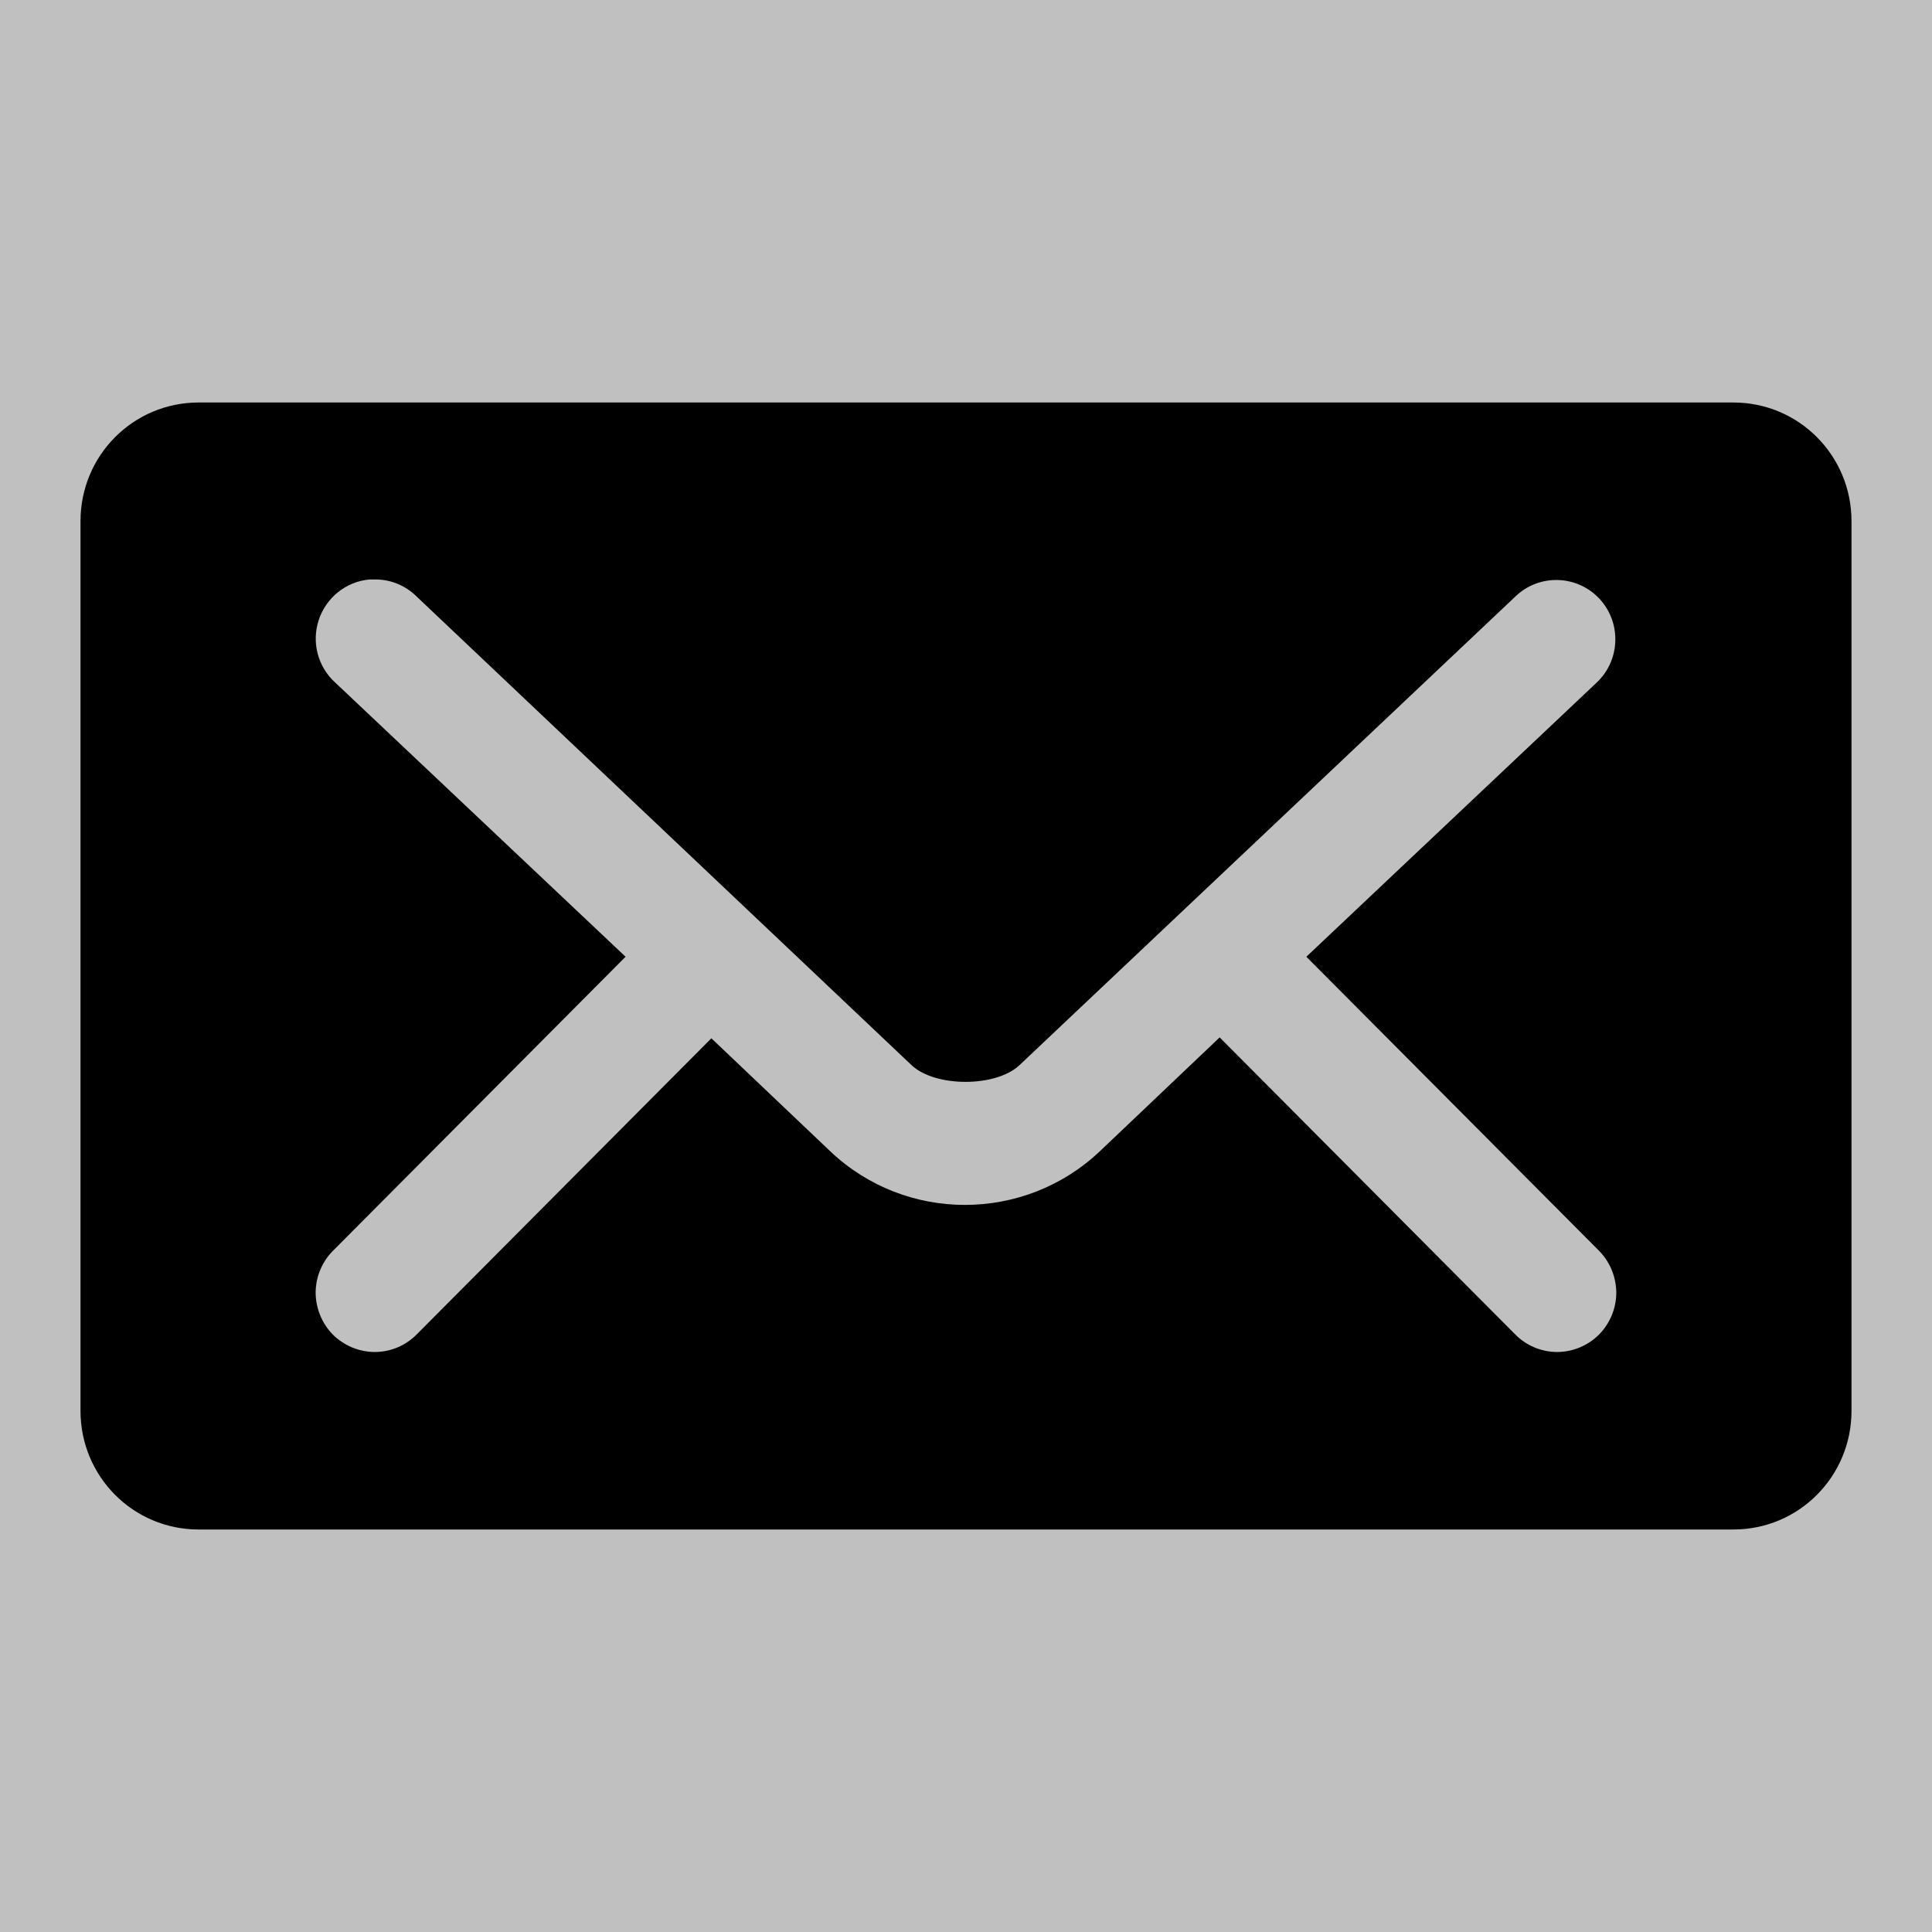
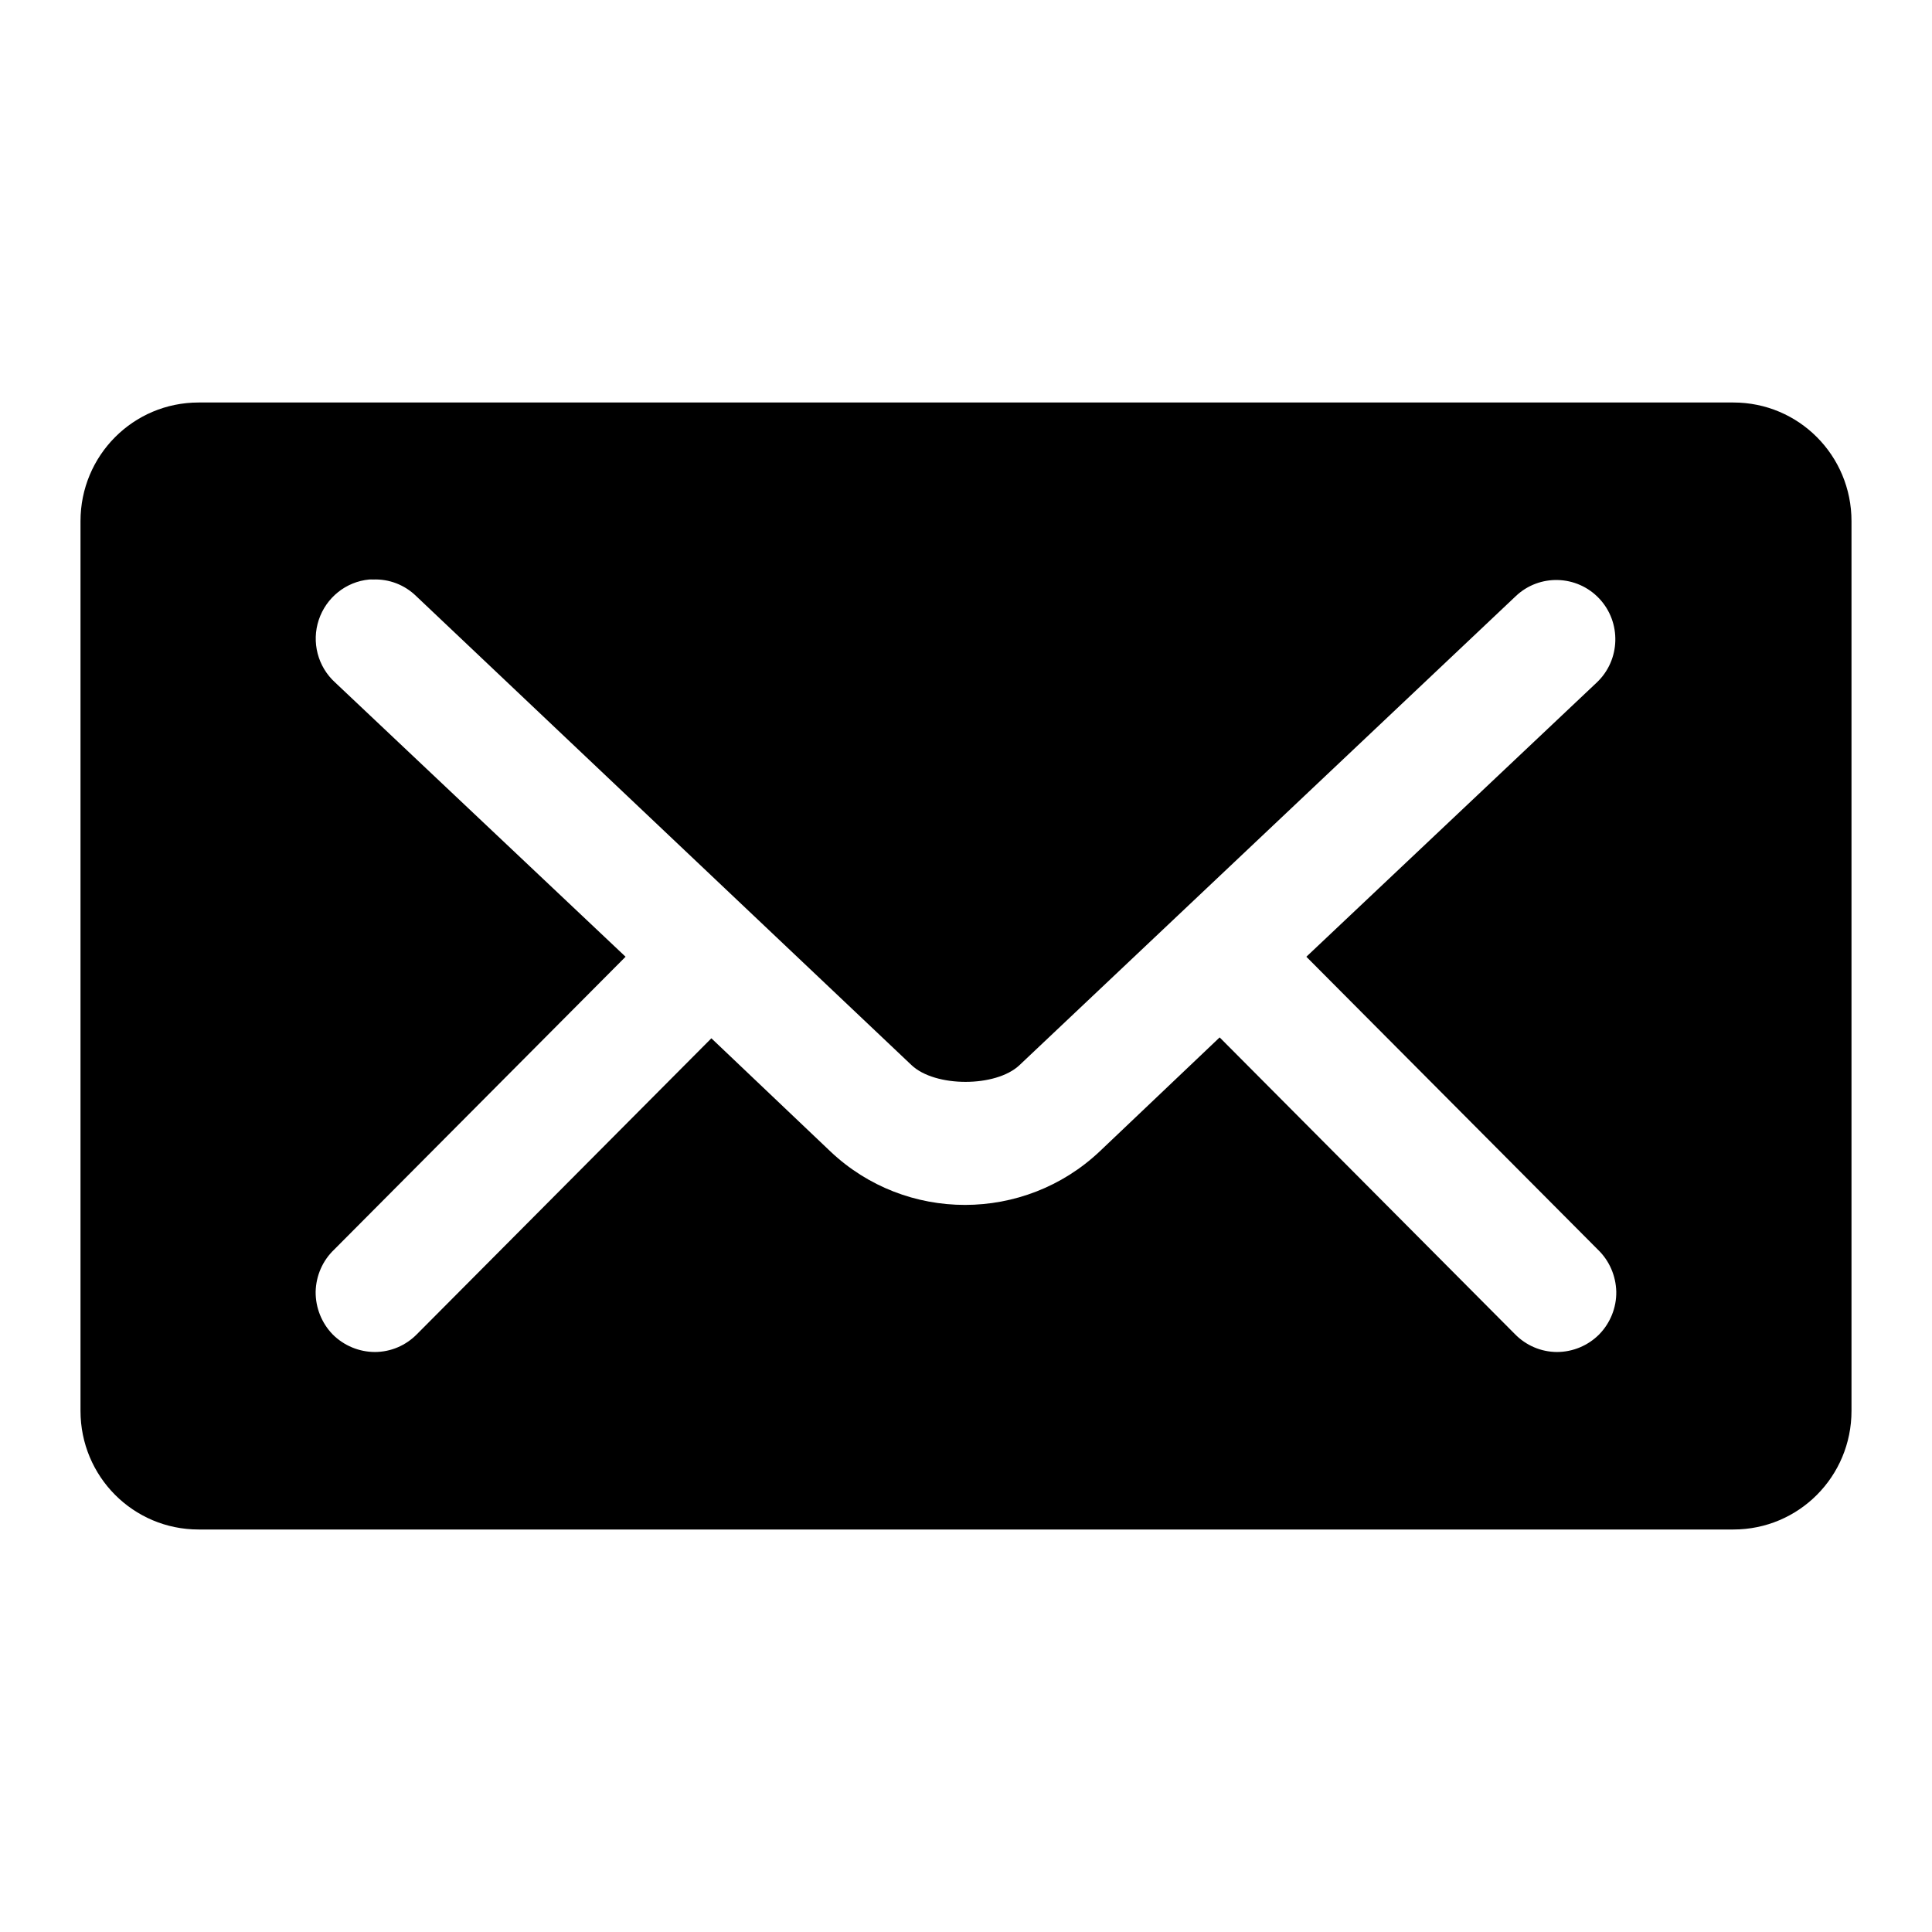
<svg xmlns="http://www.w3.org/2000/svg" width="24" height="24" viewBox="0 0 24 24" fill="none">
-   <rect width="24" height="24" fill="#C0C0C0" />
+   <rect width="24" height="24" />
  <path fill-rule="evenodd" clip-rule="evenodd" d="M2.467 5C1.655 5 1 5.658 1 6.474V17.526C1 18.342 1.655 19 2.467 19H21.533C22.345 19 23 18.342 23 17.526V6.474C23 5.658 22.345 5 21.533 5H2.467ZM4.586 7.199C4.602 7.198 4.616 7.198 4.632 7.199C4.833 7.19 5.027 7.265 5.171 7.406L11.324 13.232C11.616 13.508 12.371 13.509 12.664 13.232L18.829 7.406C19.122 7.127 19.588 7.14 19.866 7.435C20.144 7.73 20.131 8.198 19.837 8.477L16.228 11.885L19.849 15.523C19.992 15.66 20.073 15.848 20.078 16.046C20.081 16.244 20.003 16.436 19.866 16.576C19.727 16.716 19.538 16.795 19.34 16.795C19.142 16.794 18.955 16.713 18.817 16.571L15.151 12.887L13.661 14.303C12.724 15.188 11.252 15.191 10.315 14.303L8.837 12.898L5.182 16.571C5.044 16.713 4.857 16.794 4.659 16.795C4.461 16.795 4.272 16.716 4.133 16.577C3.996 16.436 3.919 16.244 3.921 16.046C3.926 15.848 4.007 15.66 4.151 15.523L7.771 11.885L4.162 8.477C3.947 8.281 3.868 7.976 3.96 7.7C4.052 7.424 4.297 7.226 4.586 7.199Z" fill="black" />
</svg>
